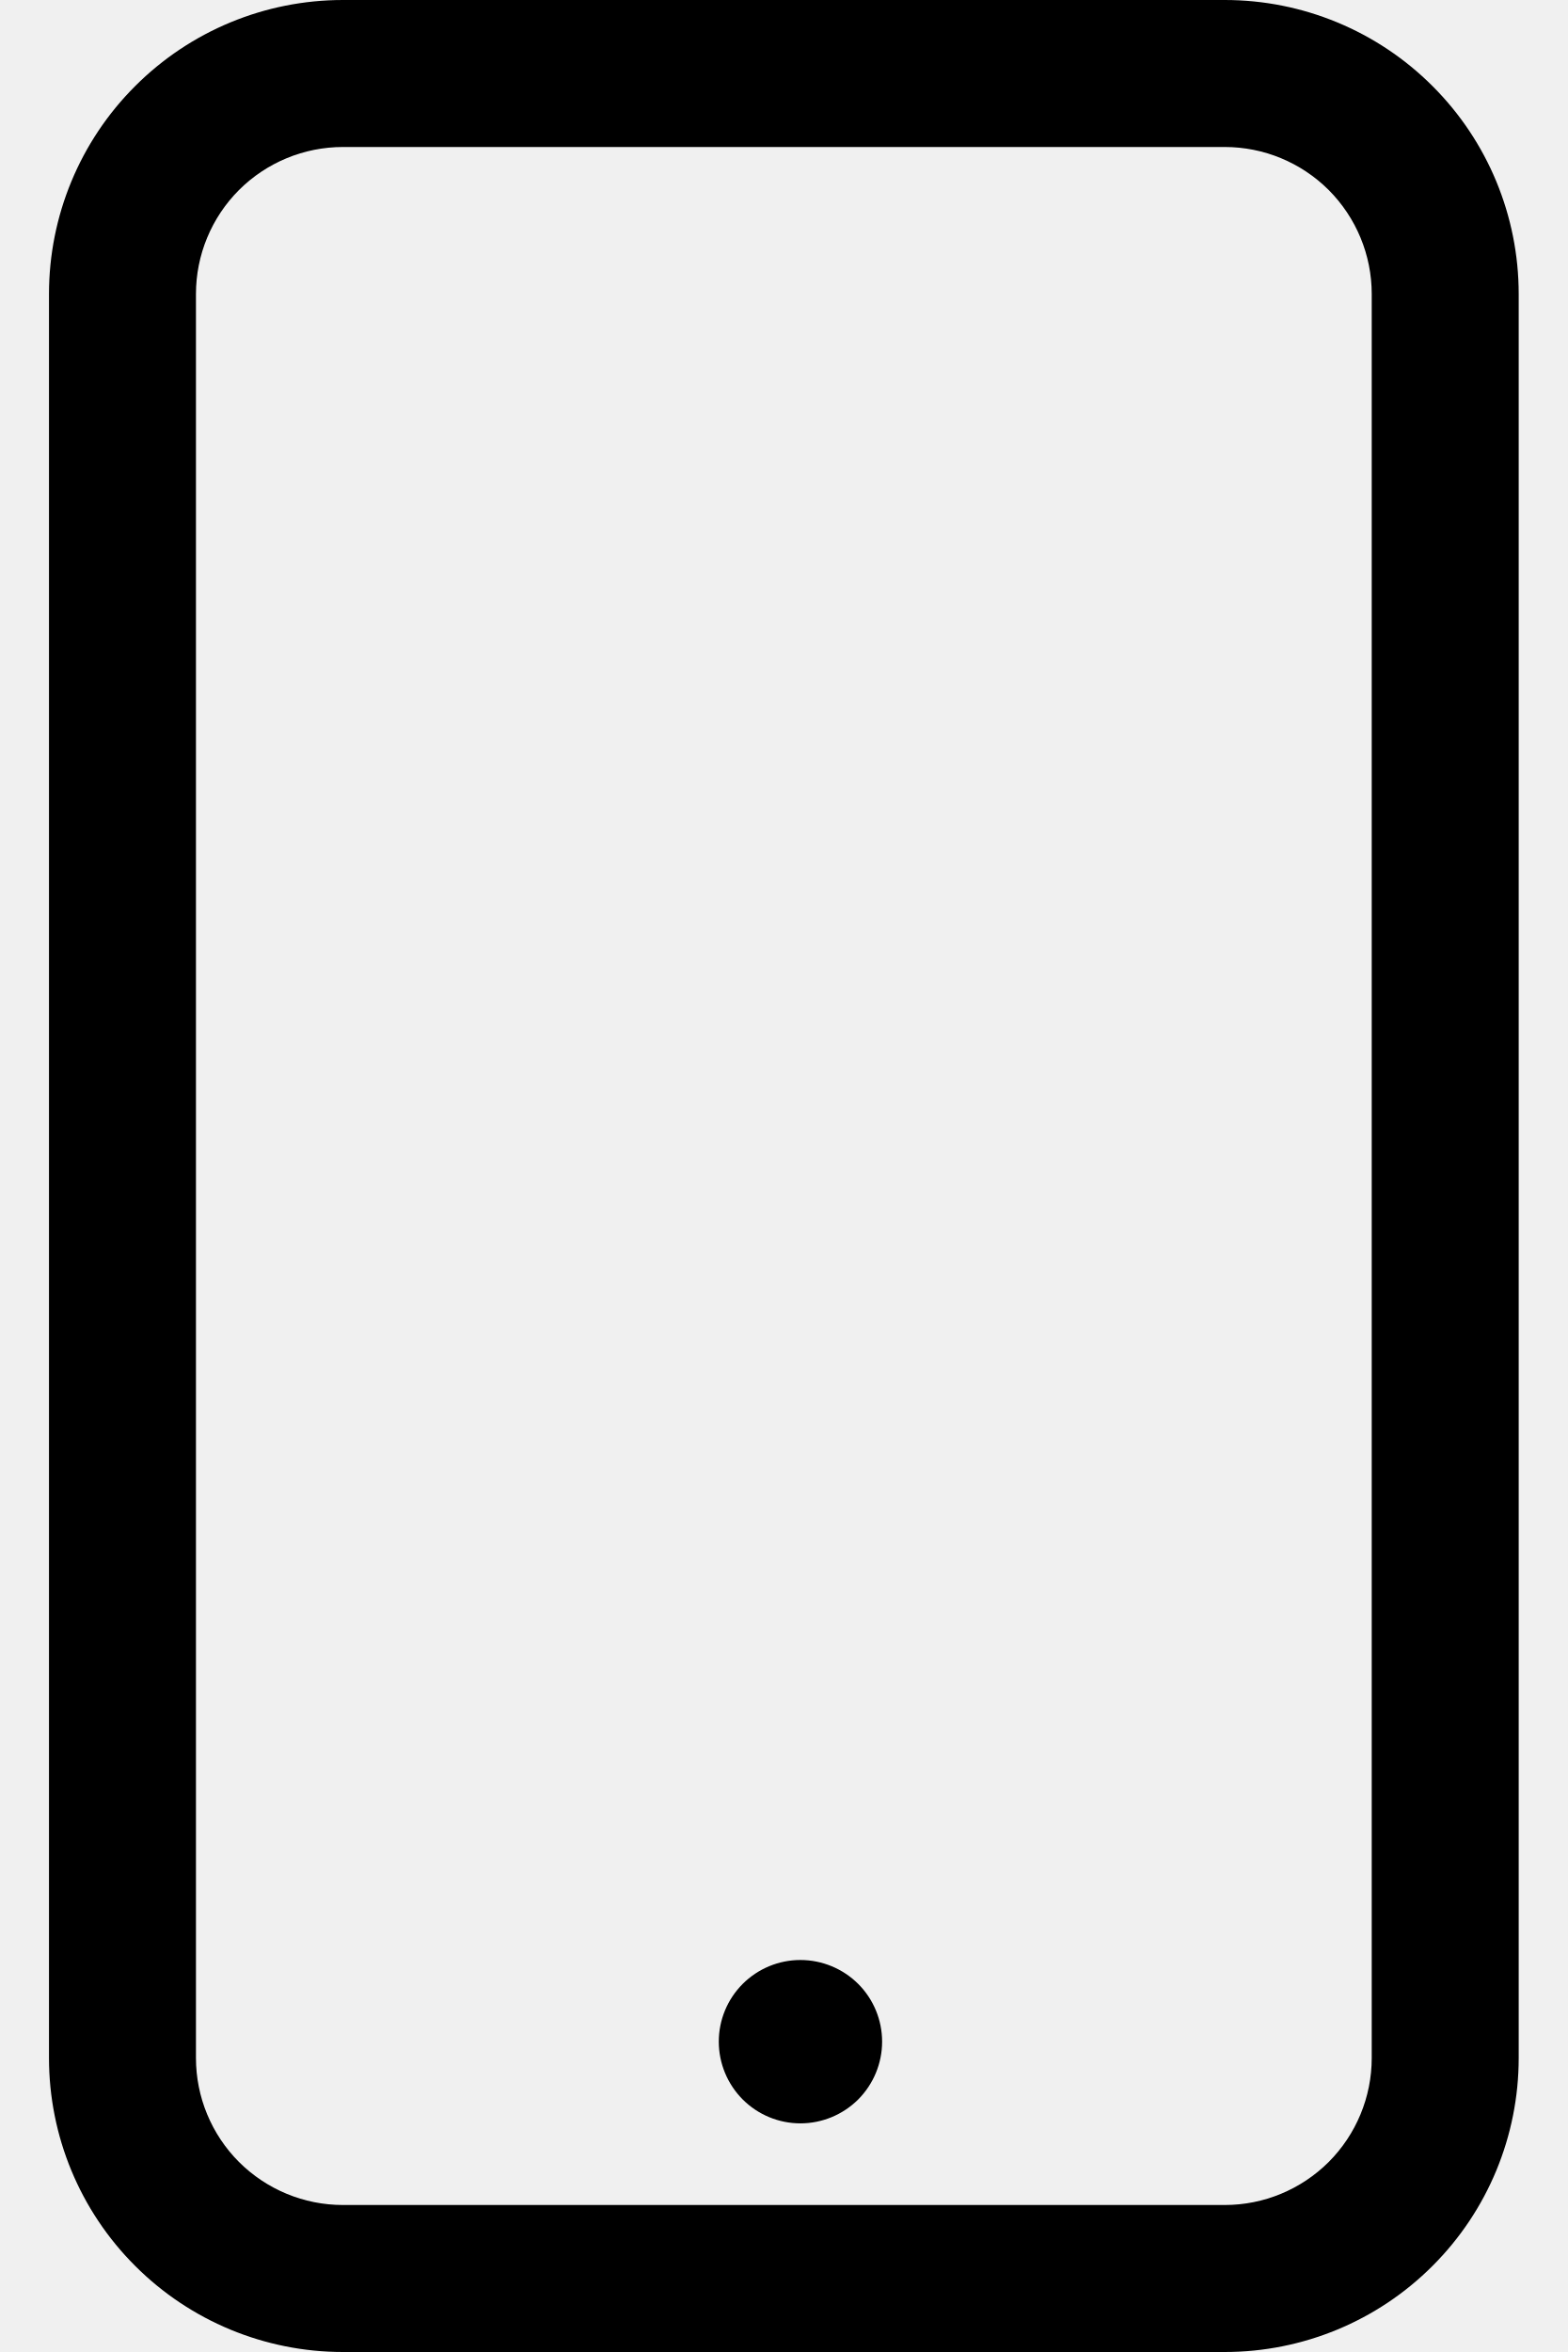
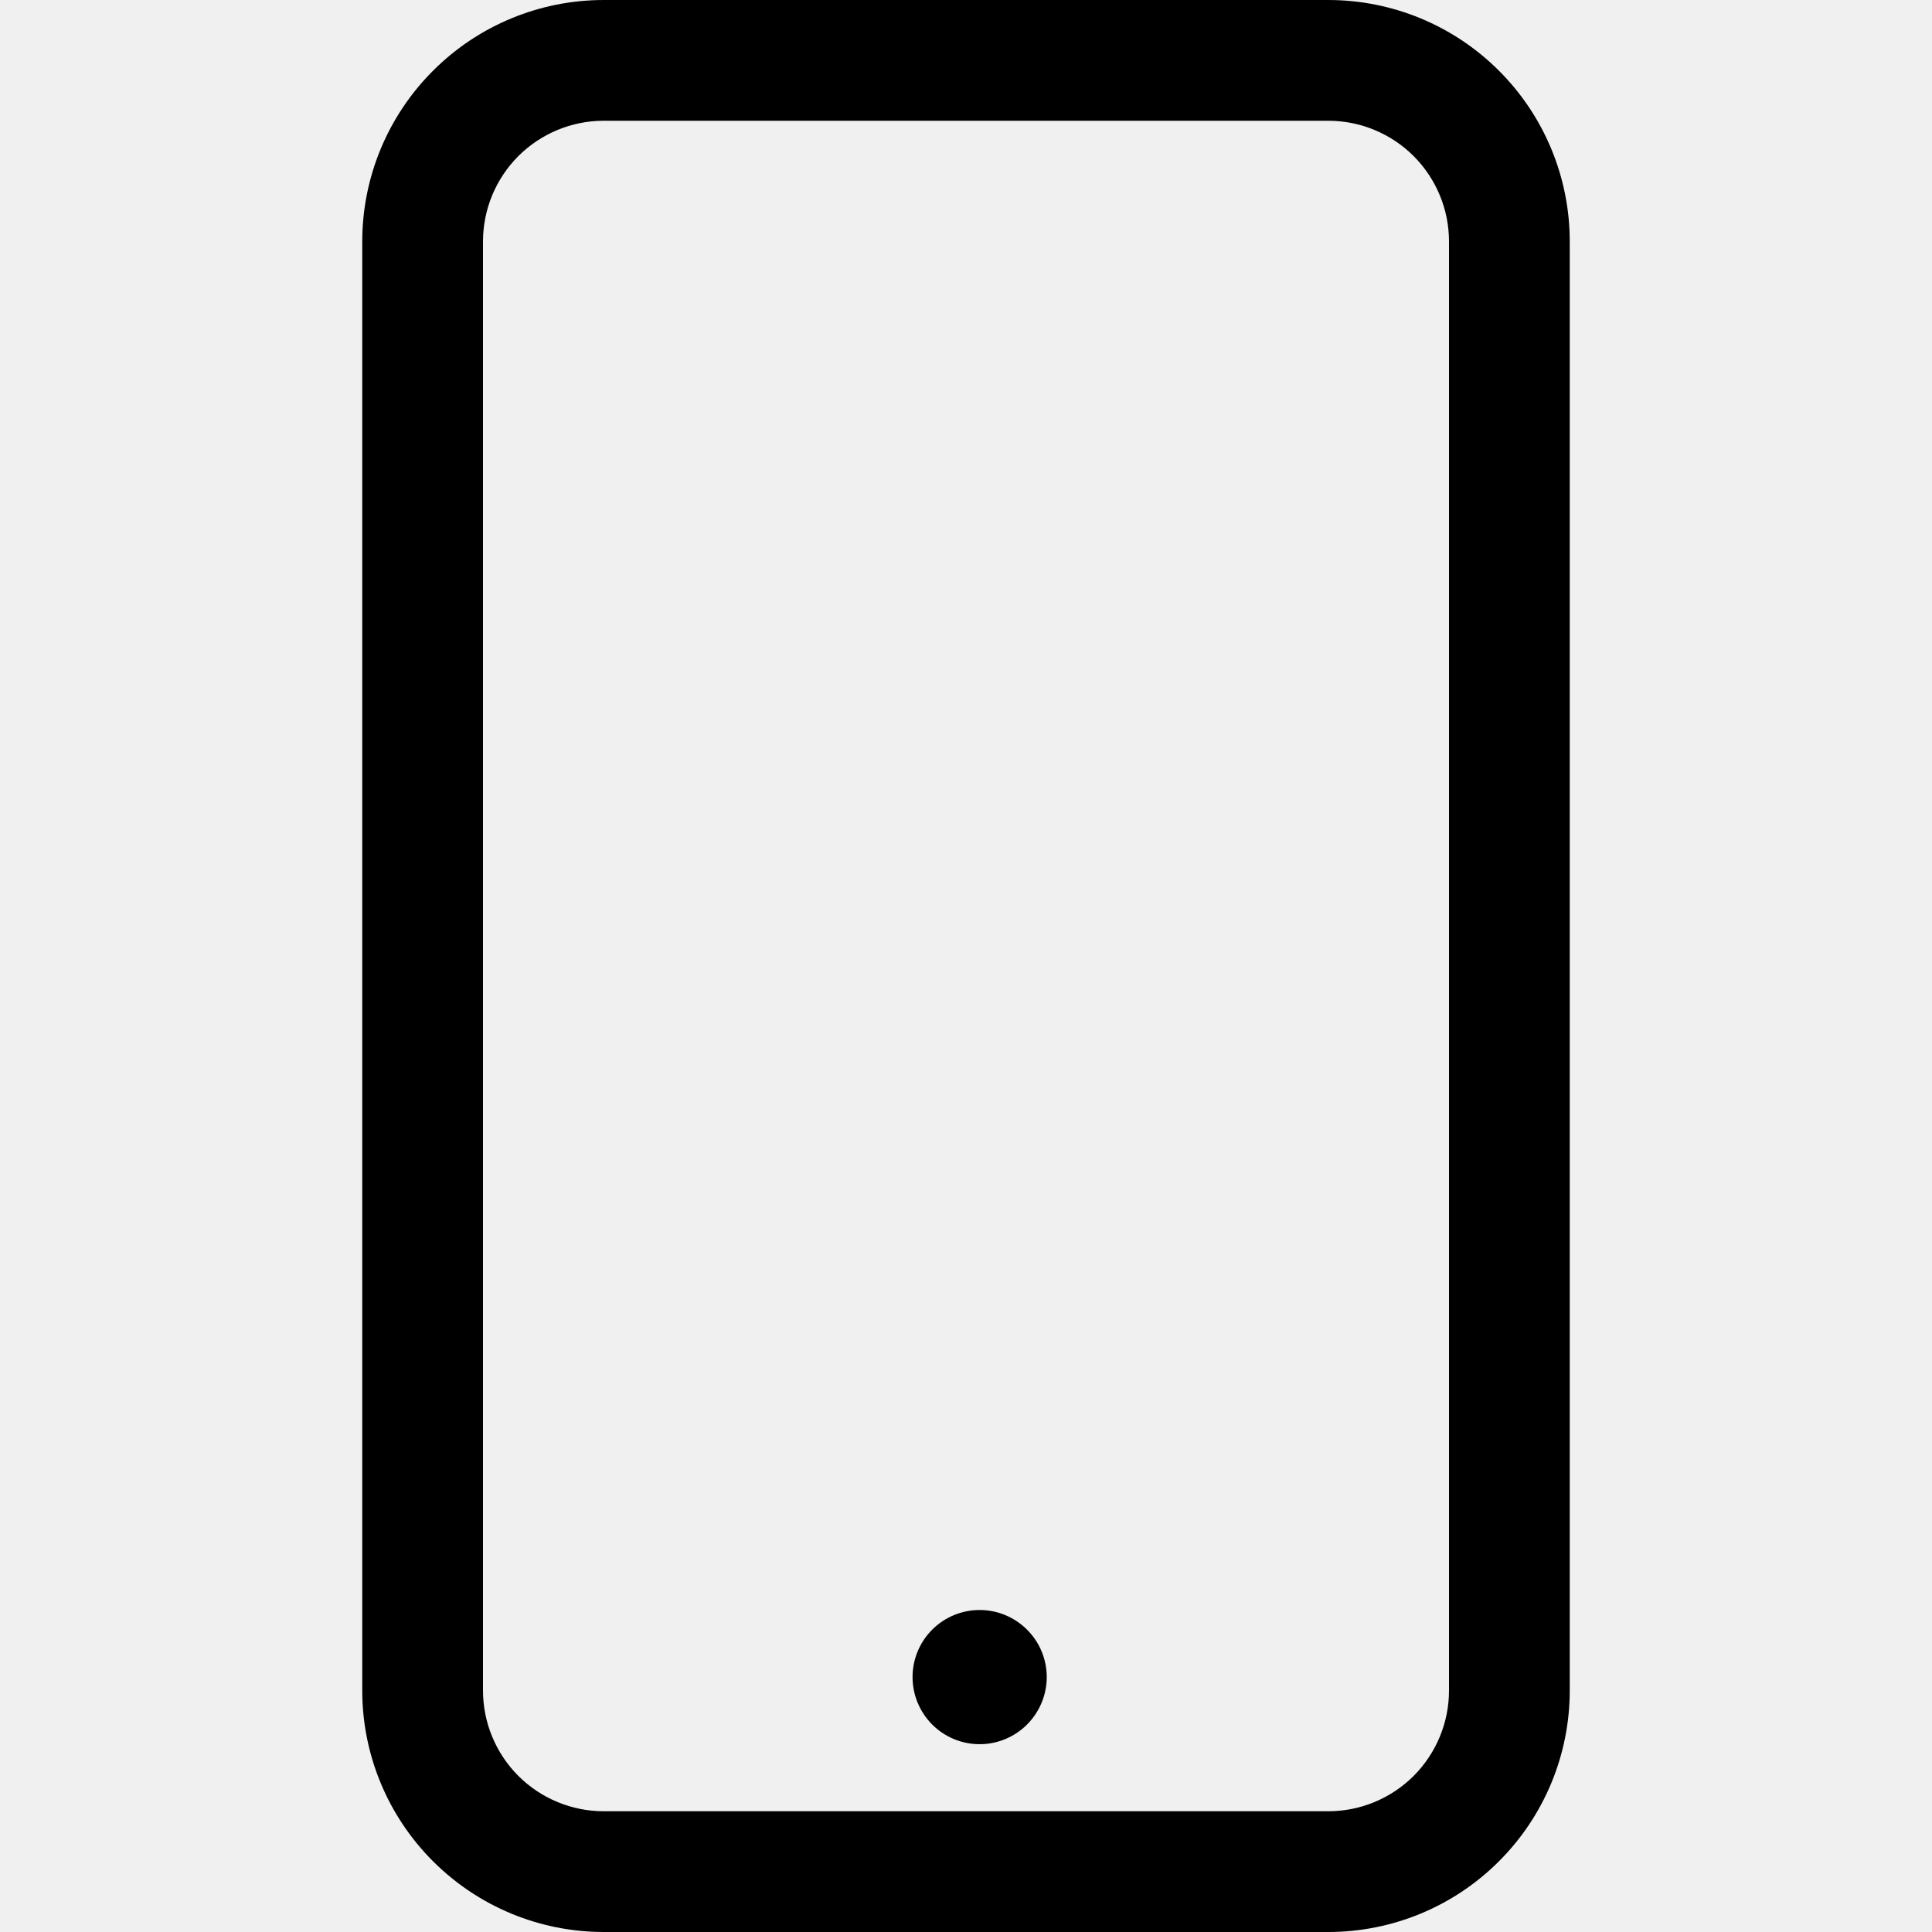
- <svg xmlns="http://www.w3.org/2000/svg" width="16" height="24" viewBox="0 0 16 24" fill="none">
-   <path d="M12.5 1.5C12.898 1.5 13.279 1.658 13.561 1.939C13.842 2.221 14 2.602 14 3V21C14 21.398 13.842 21.779 13.561 22.061C13.279 22.342 12.898 22.5 12.5 22.5H3.5C3.102 22.5 2.721 22.342 2.439 22.061C2.158 21.779 2 21.398 2 21V3C2 2.602 2.158 2.221 2.439 1.939C2.721 1.658 3.102 1.5 3.5 1.5H12.5ZM3.5 0C2.704 0 1.941 0.316 1.379 0.879C0.816 1.441 0.5 2.204 0.5 3V21C0.5 21.796 0.816 22.559 1.379 23.121C1.941 23.684 2.704 24 3.5 24H12.5C13.296 24 14.059 23.684 14.621 23.121C15.184 22.559 15.5 21.796 15.5 21V3C15.5 2.204 15.184 1.441 14.621 0.879C14.059 0.316 13.296 0 12.5 0L3.5 0Z" fill="black" />
-   <path d="M8.169 21.667C8.39 21.667 8.602 21.579 8.759 21.423C8.915 21.266 9.003 21.054 9.003 20.833C9.003 20.612 8.915 20.4 8.759 20.244C8.602 20.088 8.39 20 8.169 20C7.948 20 7.736 20.088 7.58 20.244C7.424 20.4 7.336 20.612 7.336 20.833C7.336 21.054 7.424 21.266 7.58 21.423C7.736 21.579 7.948 21.667 8.169 21.667Z" fill="black" />
+ <svg xmlns="http://www.w3.org/2000/svg" width="24" height="24" viewBox="0 0 24 24" fill="none">
+   <g clip-path="url(#clip0_4294_6714)">
+     <path d="M16.5 1.5C16.898 1.5 17.279 1.658 17.561 1.939C17.842 2.221 18 2.602 18 3V21C18 21.398 17.842 21.779 17.561 22.061C17.279 22.342 16.898 22.5 16.5 22.5H7.5C7.102 22.5 6.721 22.342 6.439 22.061C6.158 21.779 6 21.398 6 21V3C6 2.602 6.158 2.221 6.439 1.939C6.721 1.658 7.102 1.5 7.5 1.5H16.5ZM7.5 0C6.704 0 5.941 0.316 5.379 0.879C4.816 1.441 4.5 2.204 4.5 3V21C4.5 21.796 4.816 22.559 5.379 23.121C5.941 23.684 6.704 24 7.5 24H16.5C17.296 24 18.059 23.684 18.621 23.121C19.184 22.559 19.5 21.796 19.5 21V3C19.5 2.204 19.184 1.441 18.621 0.879C18.059 0.316 17.296 0 16.5 0L7.5 0Z" fill="black" />
+     <path d="M12.169 21.667C12.39 21.667 12.602 21.579 12.758 21.423C12.915 21.266 13.003 21.054 13.003 20.833C13.003 20.612 12.915 20.4 12.758 20.244C12.602 20.088 12.39 20 12.169 20C11.948 20 11.736 20.088 11.58 20.244C11.424 20.4 11.336 20.612 11.336 20.833C11.336 21.054 11.424 21.266 11.58 21.423C11.736 21.579 11.948 21.667 12.169 21.667Z" fill="black" />
+   </g>
+   <defs>
+     <clipPath id="clip0_4294_6714">
+       <rect width="24" height="24" fill="white" />
+     </clipPath>
+   </defs>
</svg>
